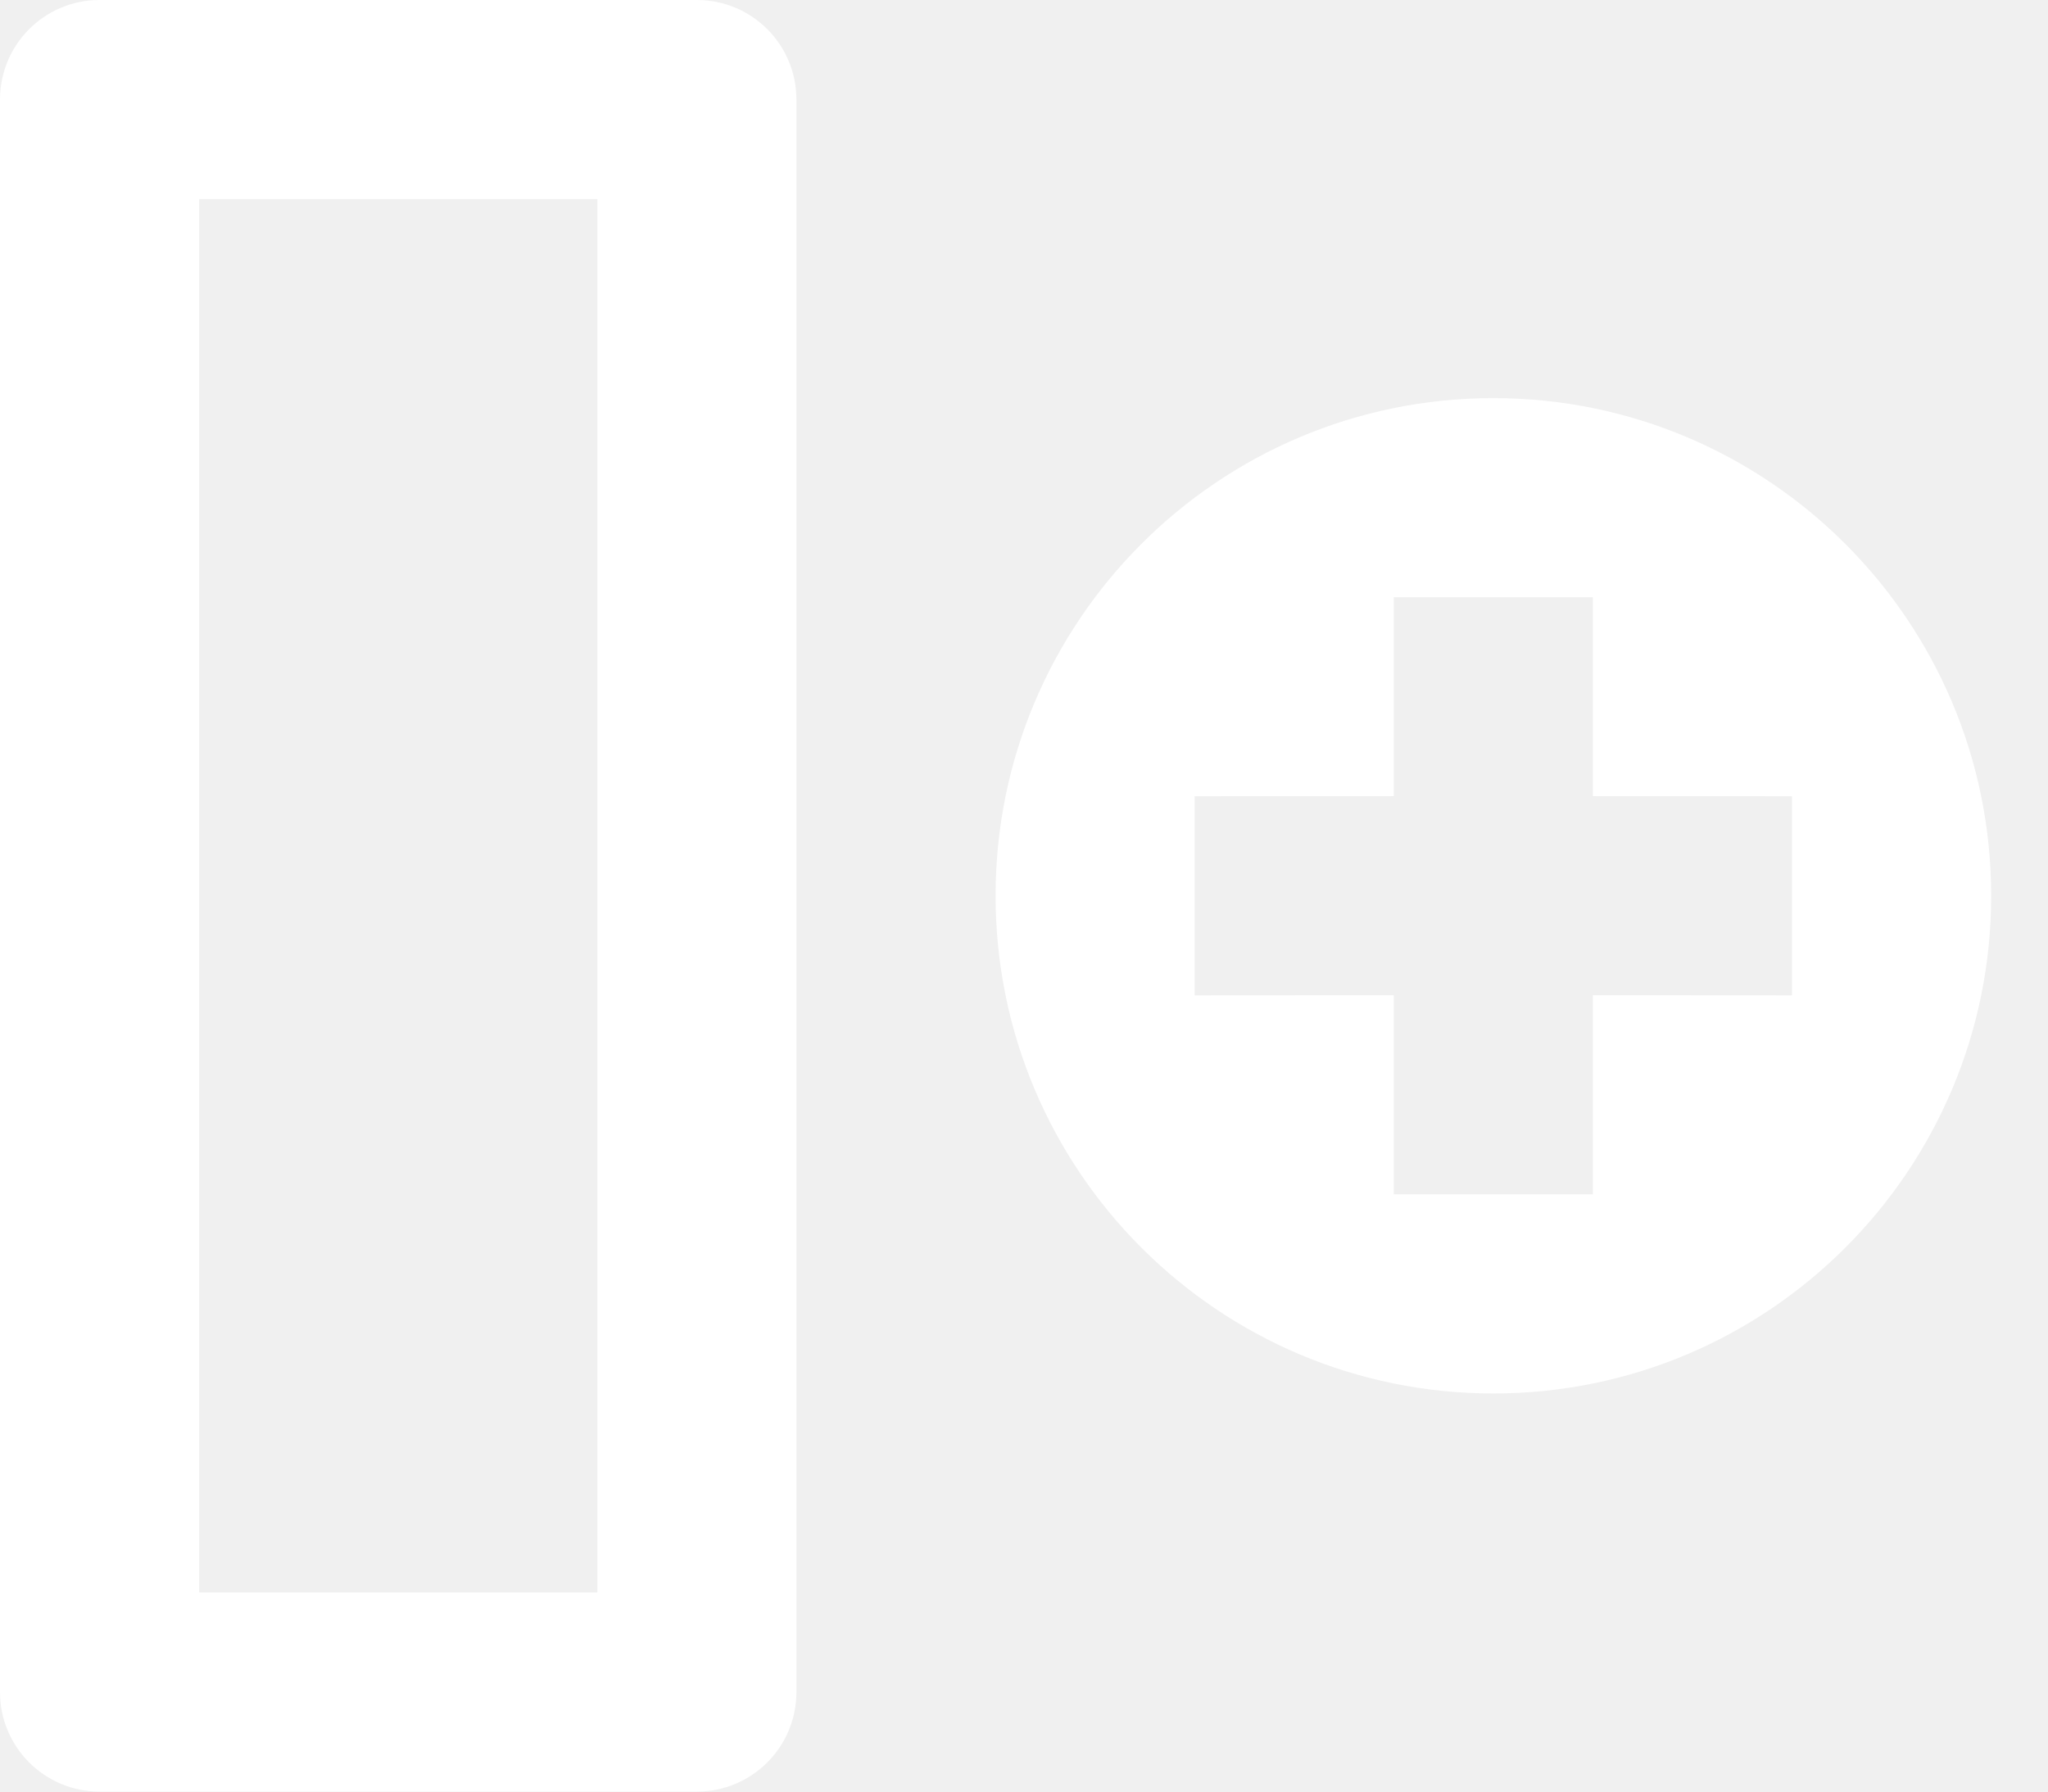
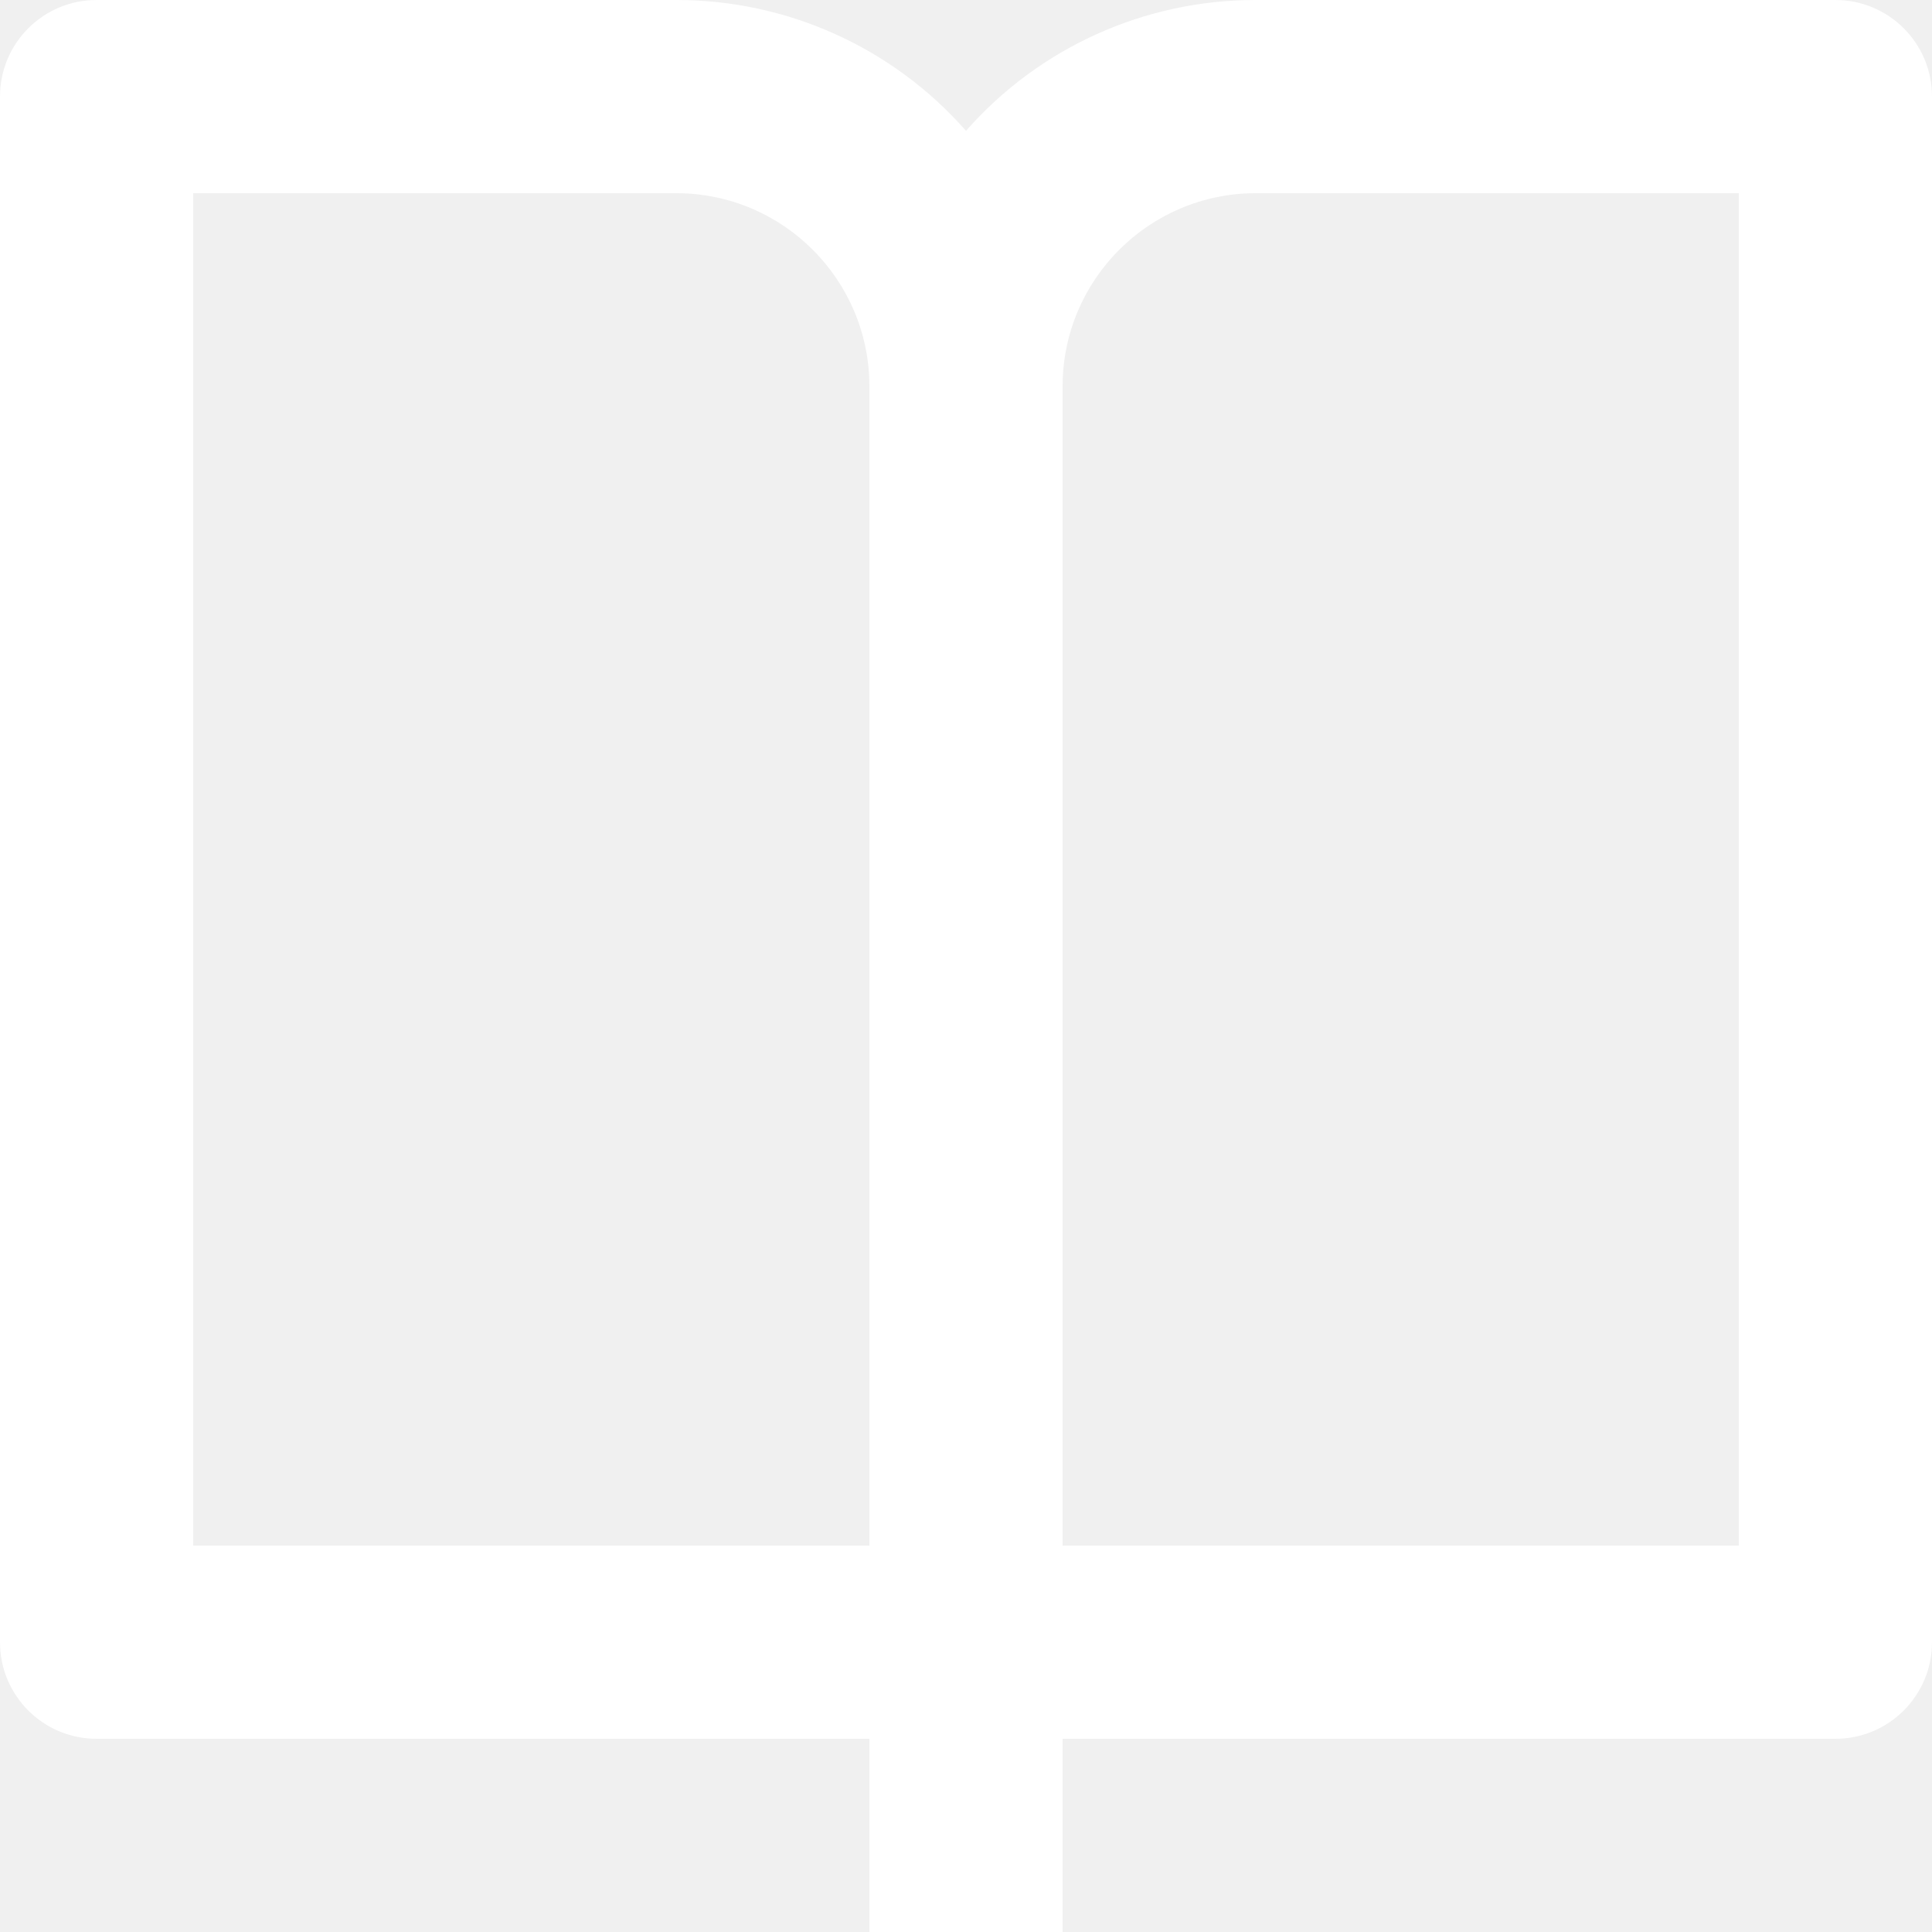
- <svg xmlns="http://www.w3.org/2000/svg" version="1.1" width="16px" height="14px">
-   <g transform="matrix(1 0 0 1 -20 -32 )">
-     <path d="M 0.778 0  L 5.444 0  C 5.874 0  6.222 0.348  6.222 0.778  L 6.222 13.222  C 6.222 13.652  5.874 14  5.444 14  L 0.778 14  C 0.348 14  0 13.652  0 13.222  L 0 0.778  C 0 0.348  0.348 0  0.778 0  Z M 4.667 12.444  L 4.667 1.556  L 1.556 1.556  L 1.556 12.444  L 4.667 12.444  Z M 7.778 7  C 7.778 4.853  9.519 3.111  11.667 3.111  C 13.814 3.111  15.556 4.853  15.556 7  C 15.556 9.147  13.814 10.889  11.667 10.889  C 9.519 10.889  7.778 9.147  7.778 7  Z M 12.444 6.221  L 12.444 4.667  L 10.889 4.667  L 10.889 6.221  L 9.333 6.222  L 9.333 7.778  L 10.889 7.777  L 10.889 9.333  L 12.444 9.333  L 12.444 7.777  L 14 7.778  L 14 6.222  L 12.444 6.221  Z " fill-rule="nonzero" fill="#ffffff" stroke="none" transform="matrix(1 0 0 1 20 32 )" />
+ <svg xmlns="http://www.w3.org/2000/svg" version="1.1" width="14px" height="14px">
+   <g transform="matrix(1 0 0 1 -20 -76 )">
+     <path d="M 13.3 12.6  L 7.7 12.6  L 7.7 14  L 6.3 14  L 6.3 12.6  L 0.7 12.6  C 0.313 12.6  0 12.287  0 11.9  L 0 0.7  C 0 0.313  0.313 0  0.7 0  L 4.9 0  C 5.704 -0.001  6.469 0.344  7 0.948  C 7.531 0.344  8.296 -0.001  9.1 0  L 13.3 0  C 13.687 0  14 0.313  14 0.7  L 14 11.9  C 14 12.287  13.687 12.6  13.3 12.6  Z M 7.7 11.2  L 12.6 11.2  L 12.6 1.4  L 9.1 1.4  C 8.327 1.4  7.7 2.027  7.7 2.8  L 7.7 11.2  Z M 1.4 11.2  L 6.3 11.2  L 6.3 2.8  C 6.3 2.027  5.673 1.4  4.9 1.4  L 1.4 1.4  L 1.4 11.2  Z " fill-rule="nonzero" fill="#ffffff" stroke="none" transform="matrix(1 0 0 1 20 76 )" />
  </g>
</svg>
